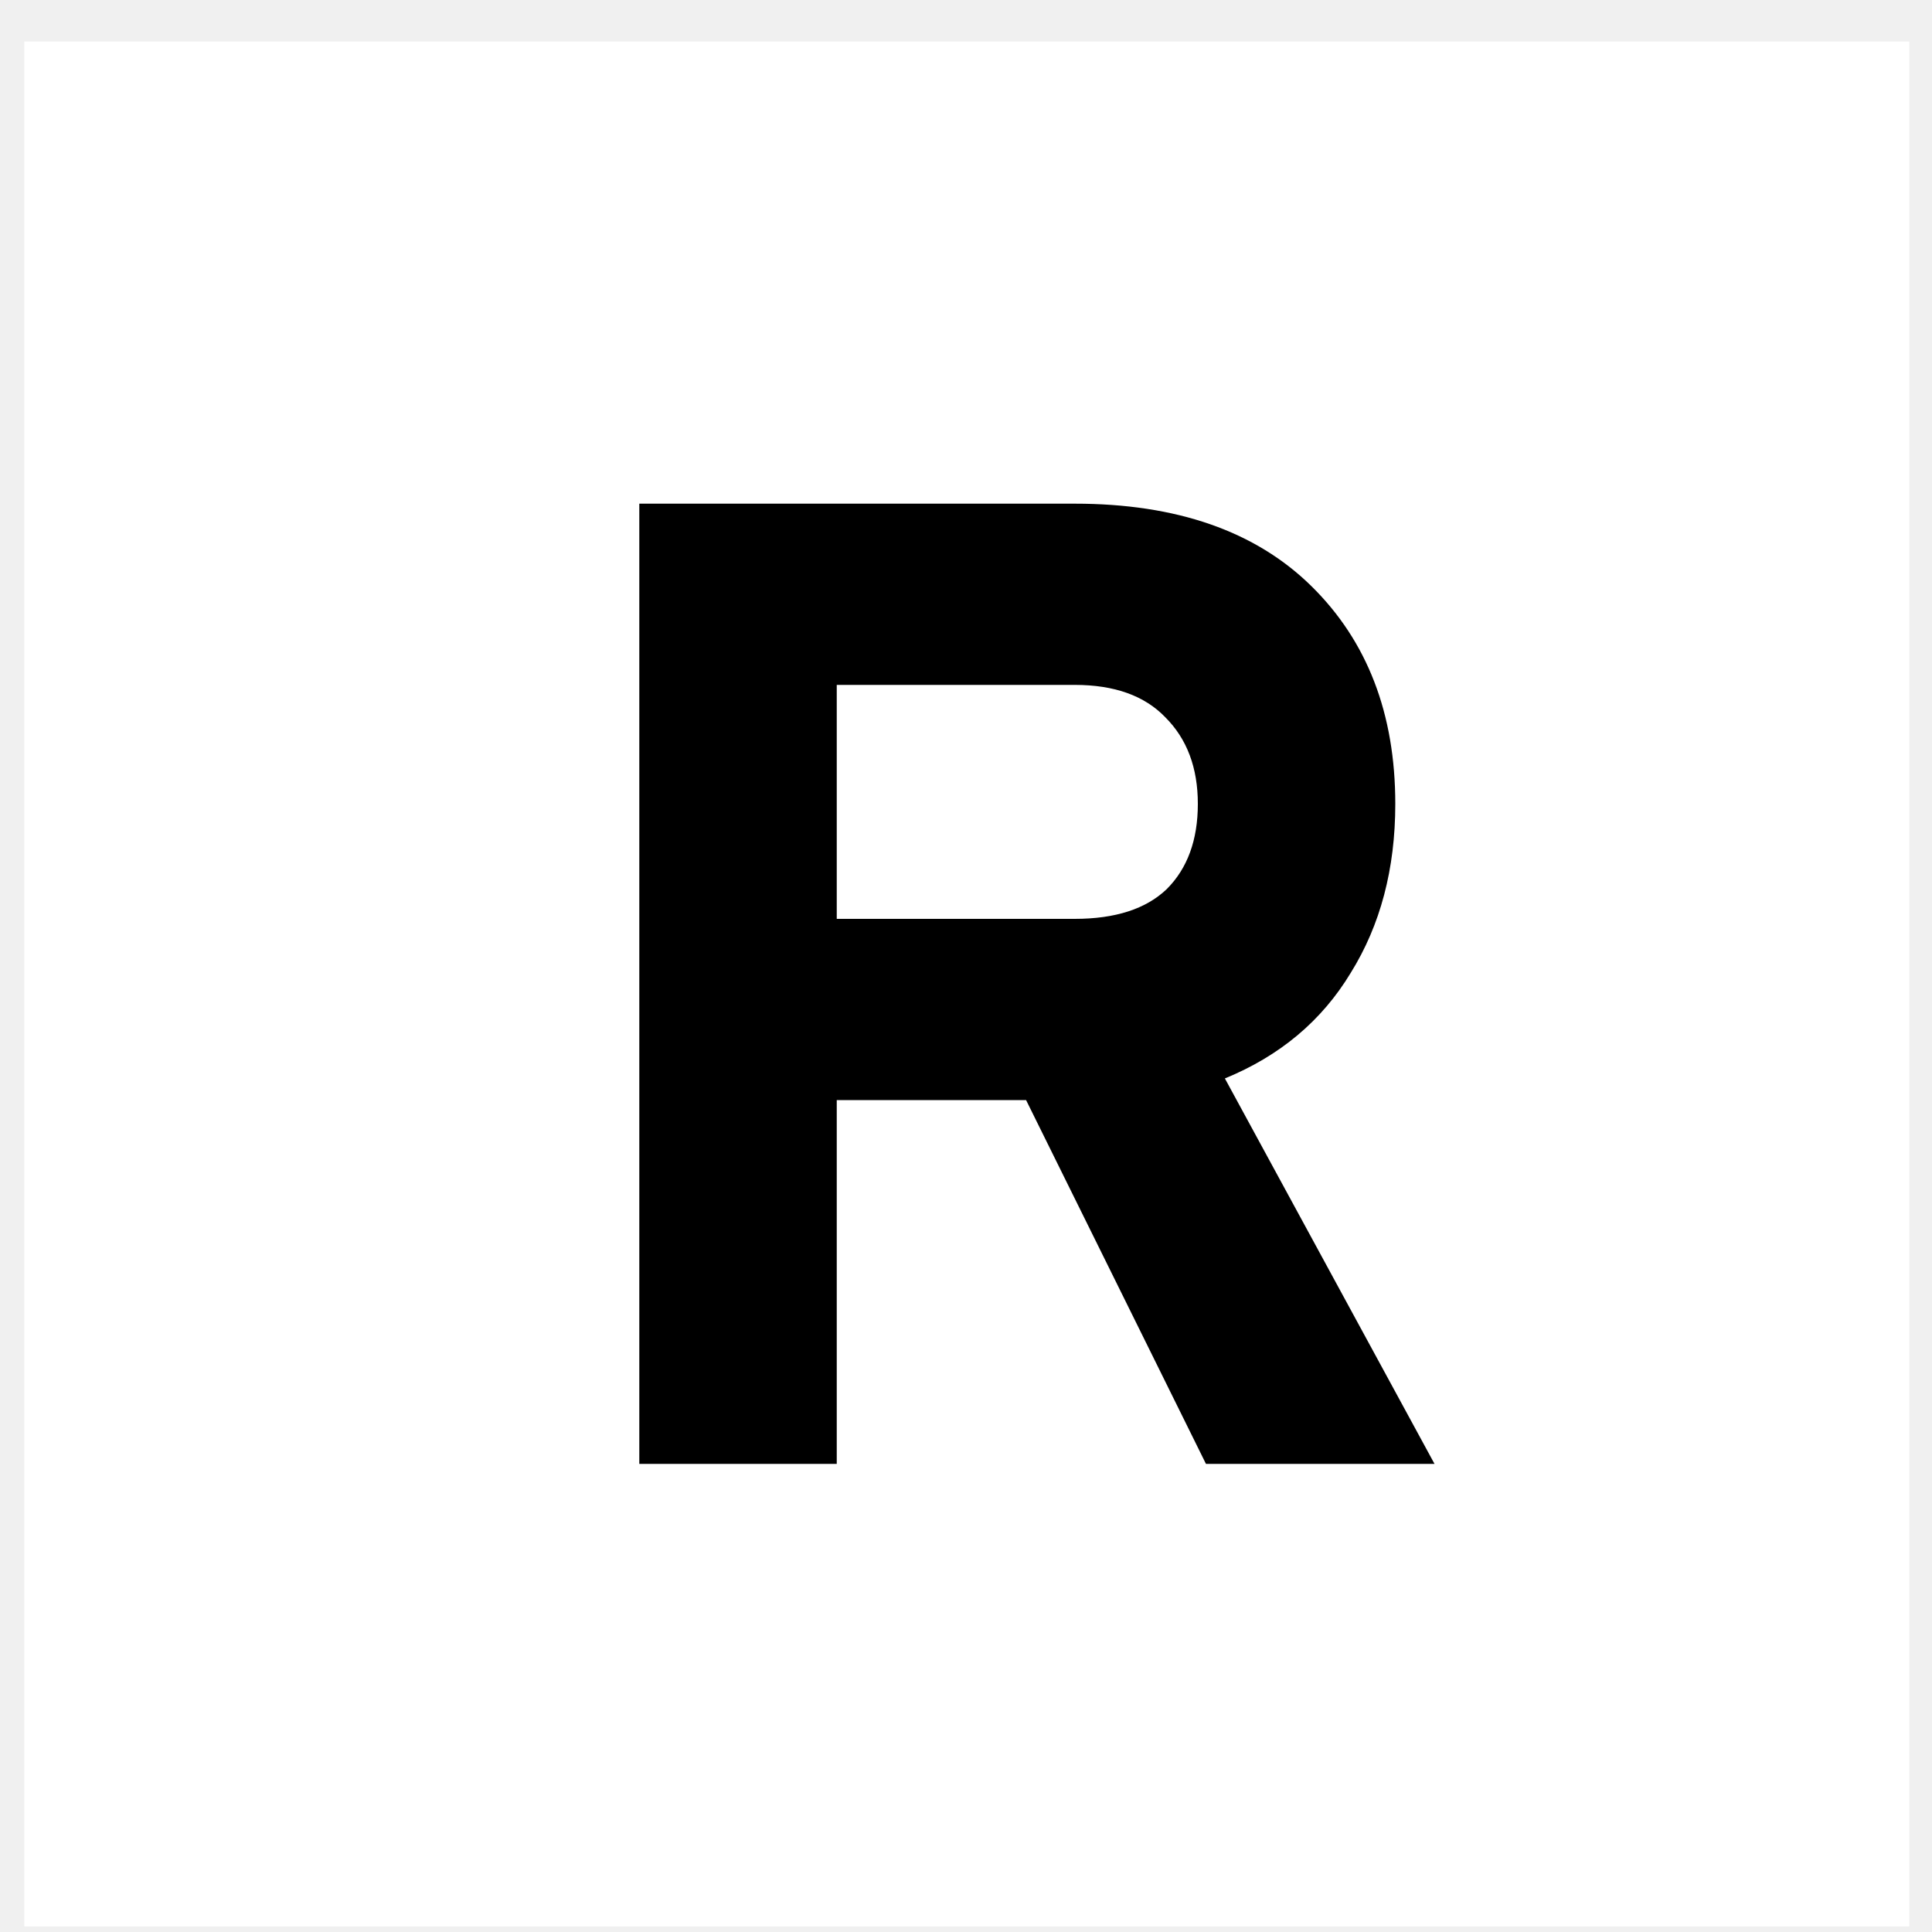
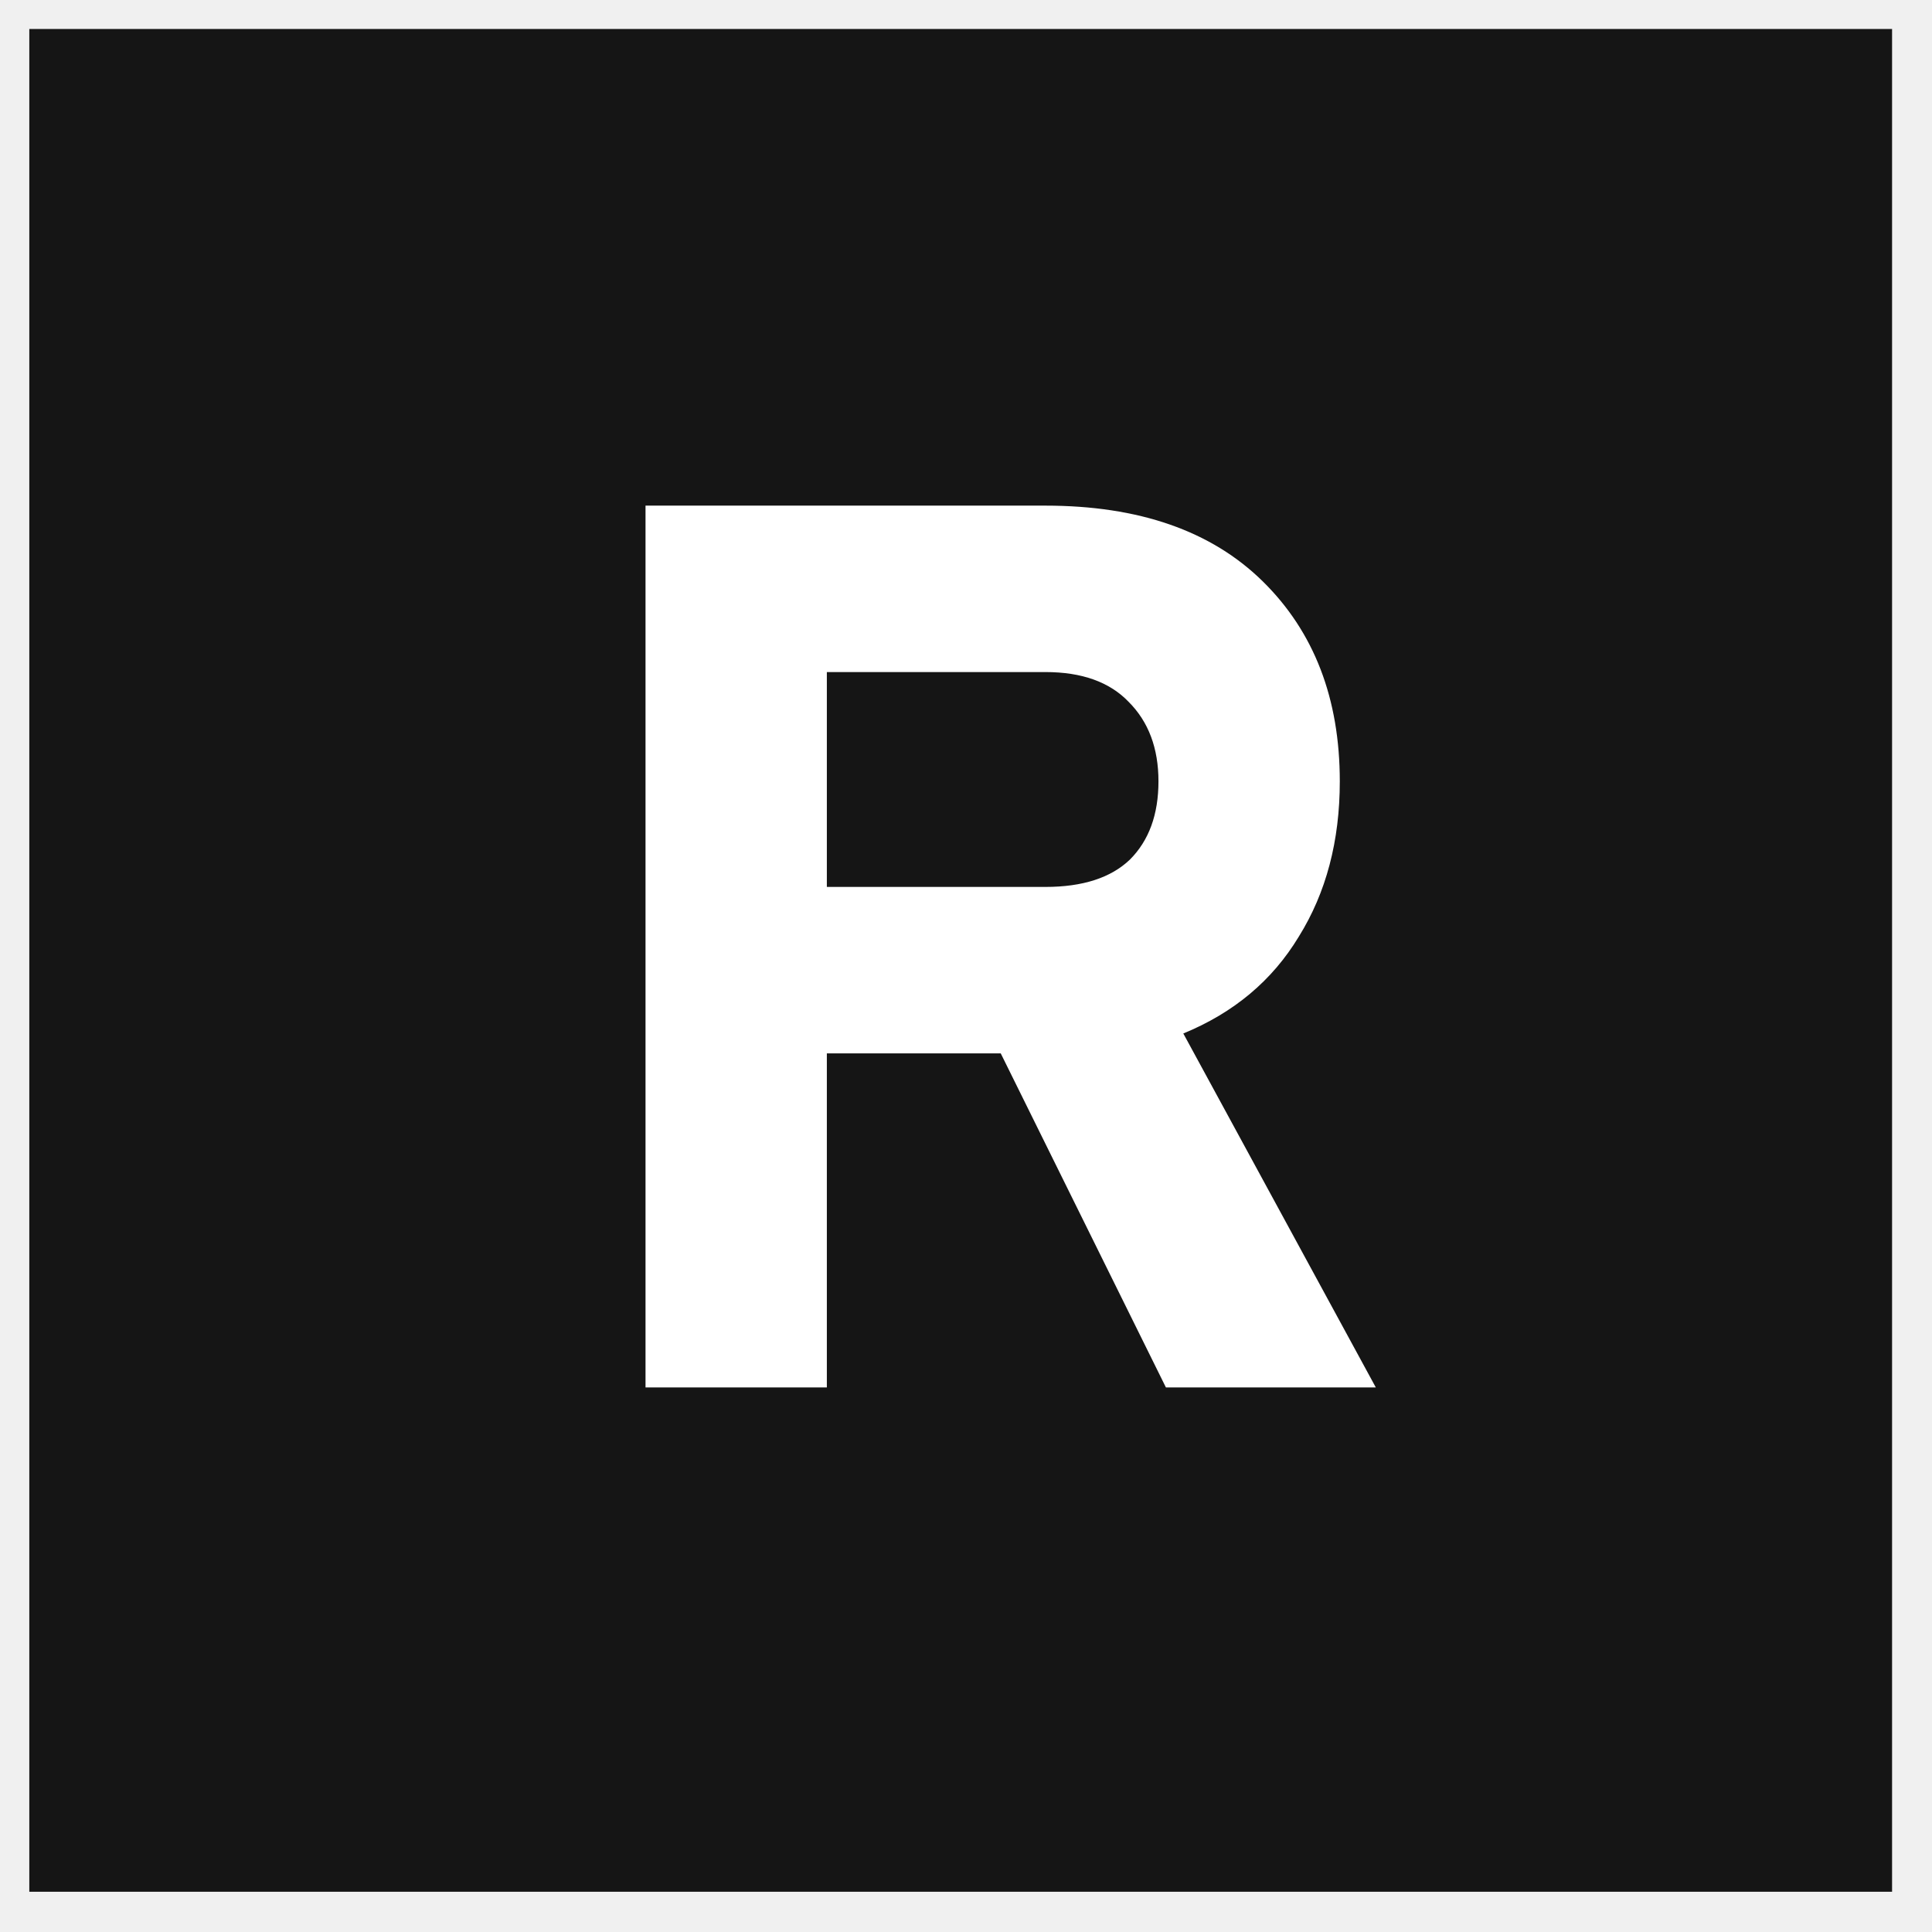
- <svg xmlns="http://www.w3.org/2000/svg" width="30" height="30" viewBox="0 0 30 30" fill="none">
-   <rect x="0.378" y="0.645" width="29.269" height="29.269" fill="white" />
-   <path d="M22.275 22.731H18.726L15.933 17.082H12.993V22.731H9.927V7.821H16.689C18.271 7.821 19.496 8.248 20.364 9.102C21.232 9.956 21.666 11.083 21.666 12.483C21.666 13.491 21.435 14.366 20.973 15.108C20.525 15.85 19.874 16.396 19.02 16.746L22.275 22.731ZM18.117 13.806C18.439 13.484 18.6 13.043 18.6 12.483C18.6 11.923 18.432 11.475 18.096 11.139C17.774 10.803 17.305 10.635 16.689 10.635H12.993V14.268H16.689C17.319 14.268 17.795 14.114 18.117 13.806Z" fill="black" />
+ <svg xmlns="http://www.w3.org/2000/svg" width="42" height="42" viewBox="0 0 42 42" fill="none">
+   <rect x="0.637" y="0.63" width="40.495" height="40.495" fill="#151515" />
+   <path d="M29.909 30.162H25.346L21.755 22.899H17.975V30.162H14.033V10.992H22.727C24.761 10.992 26.336 11.541 27.452 12.639C28.568 13.737 29.126 15.186 29.126 16.986C29.126 18.282 28.829 19.407 28.235 20.361C27.659 21.315 26.822 22.017 25.724 22.467L29.909 30.162ZM24.563 18.687C24.977 18.273 25.184 17.706 25.184 16.986C25.184 16.266 24.968 15.69 24.536 15.258C24.122 14.826 23.519 14.61 22.727 14.61H17.975V19.281H22.727C23.537 19.281 24.149 19.083 24.563 18.687Z" fill="white" />
</svg>
